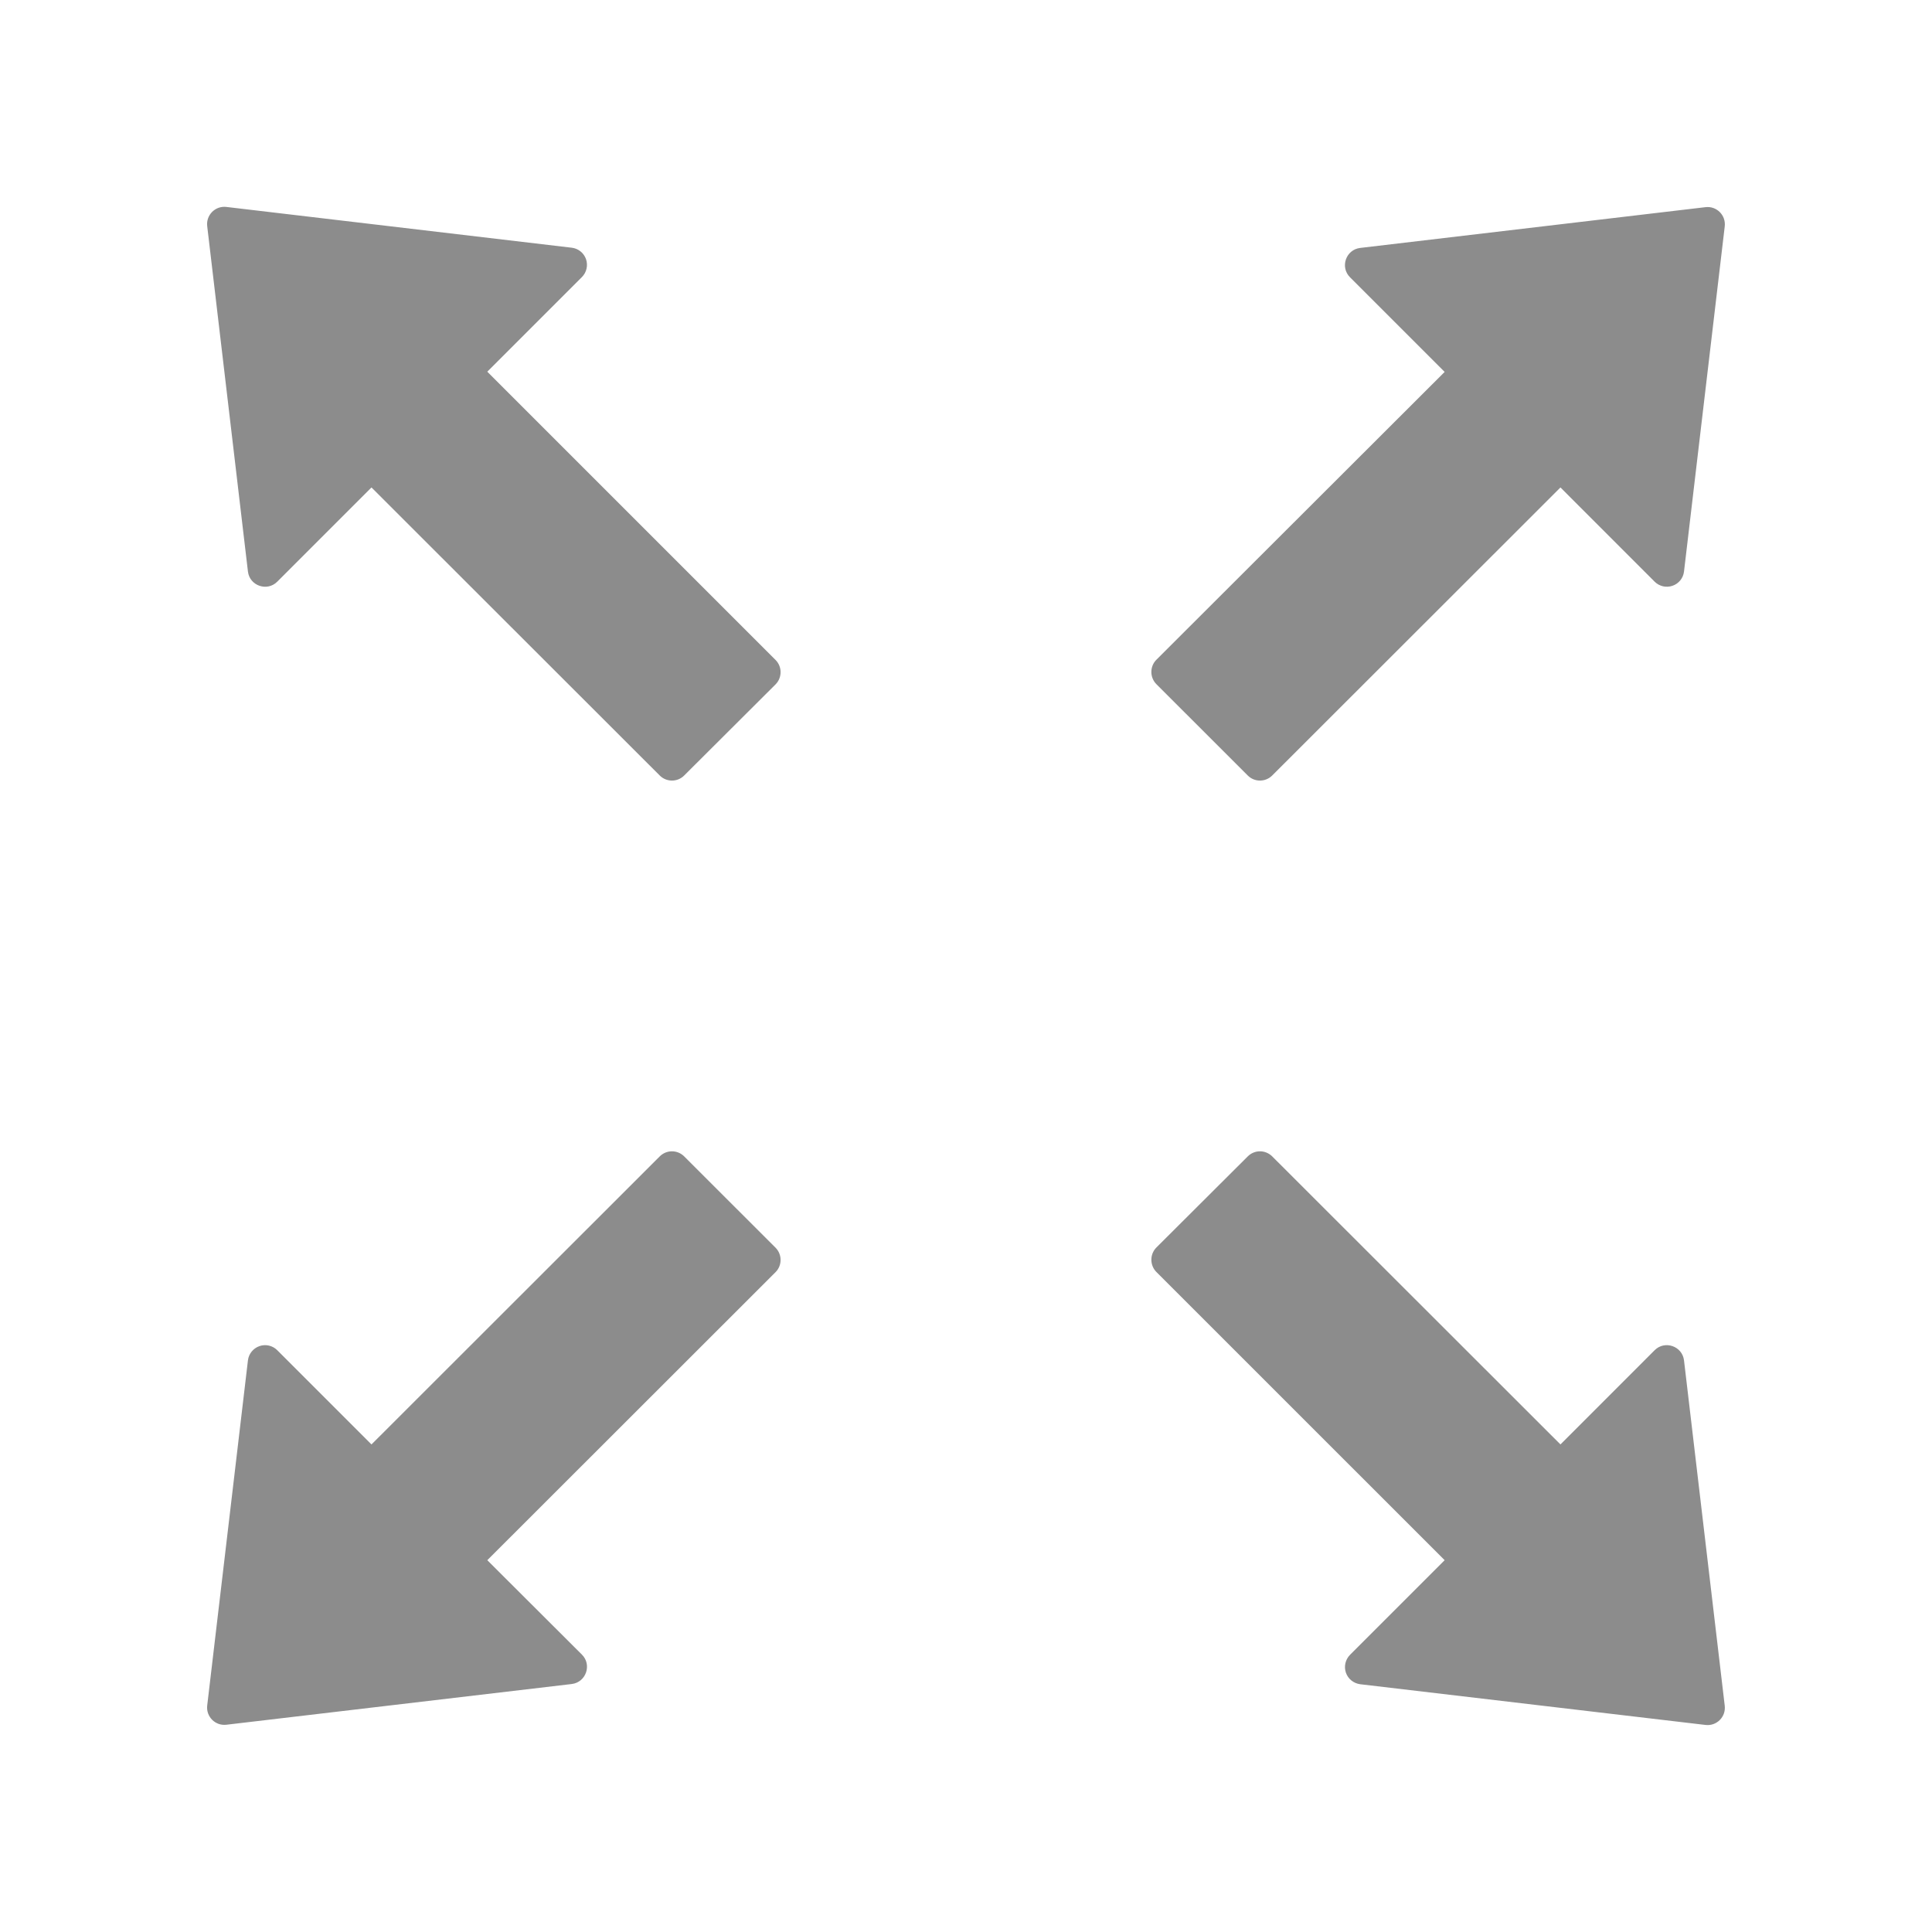
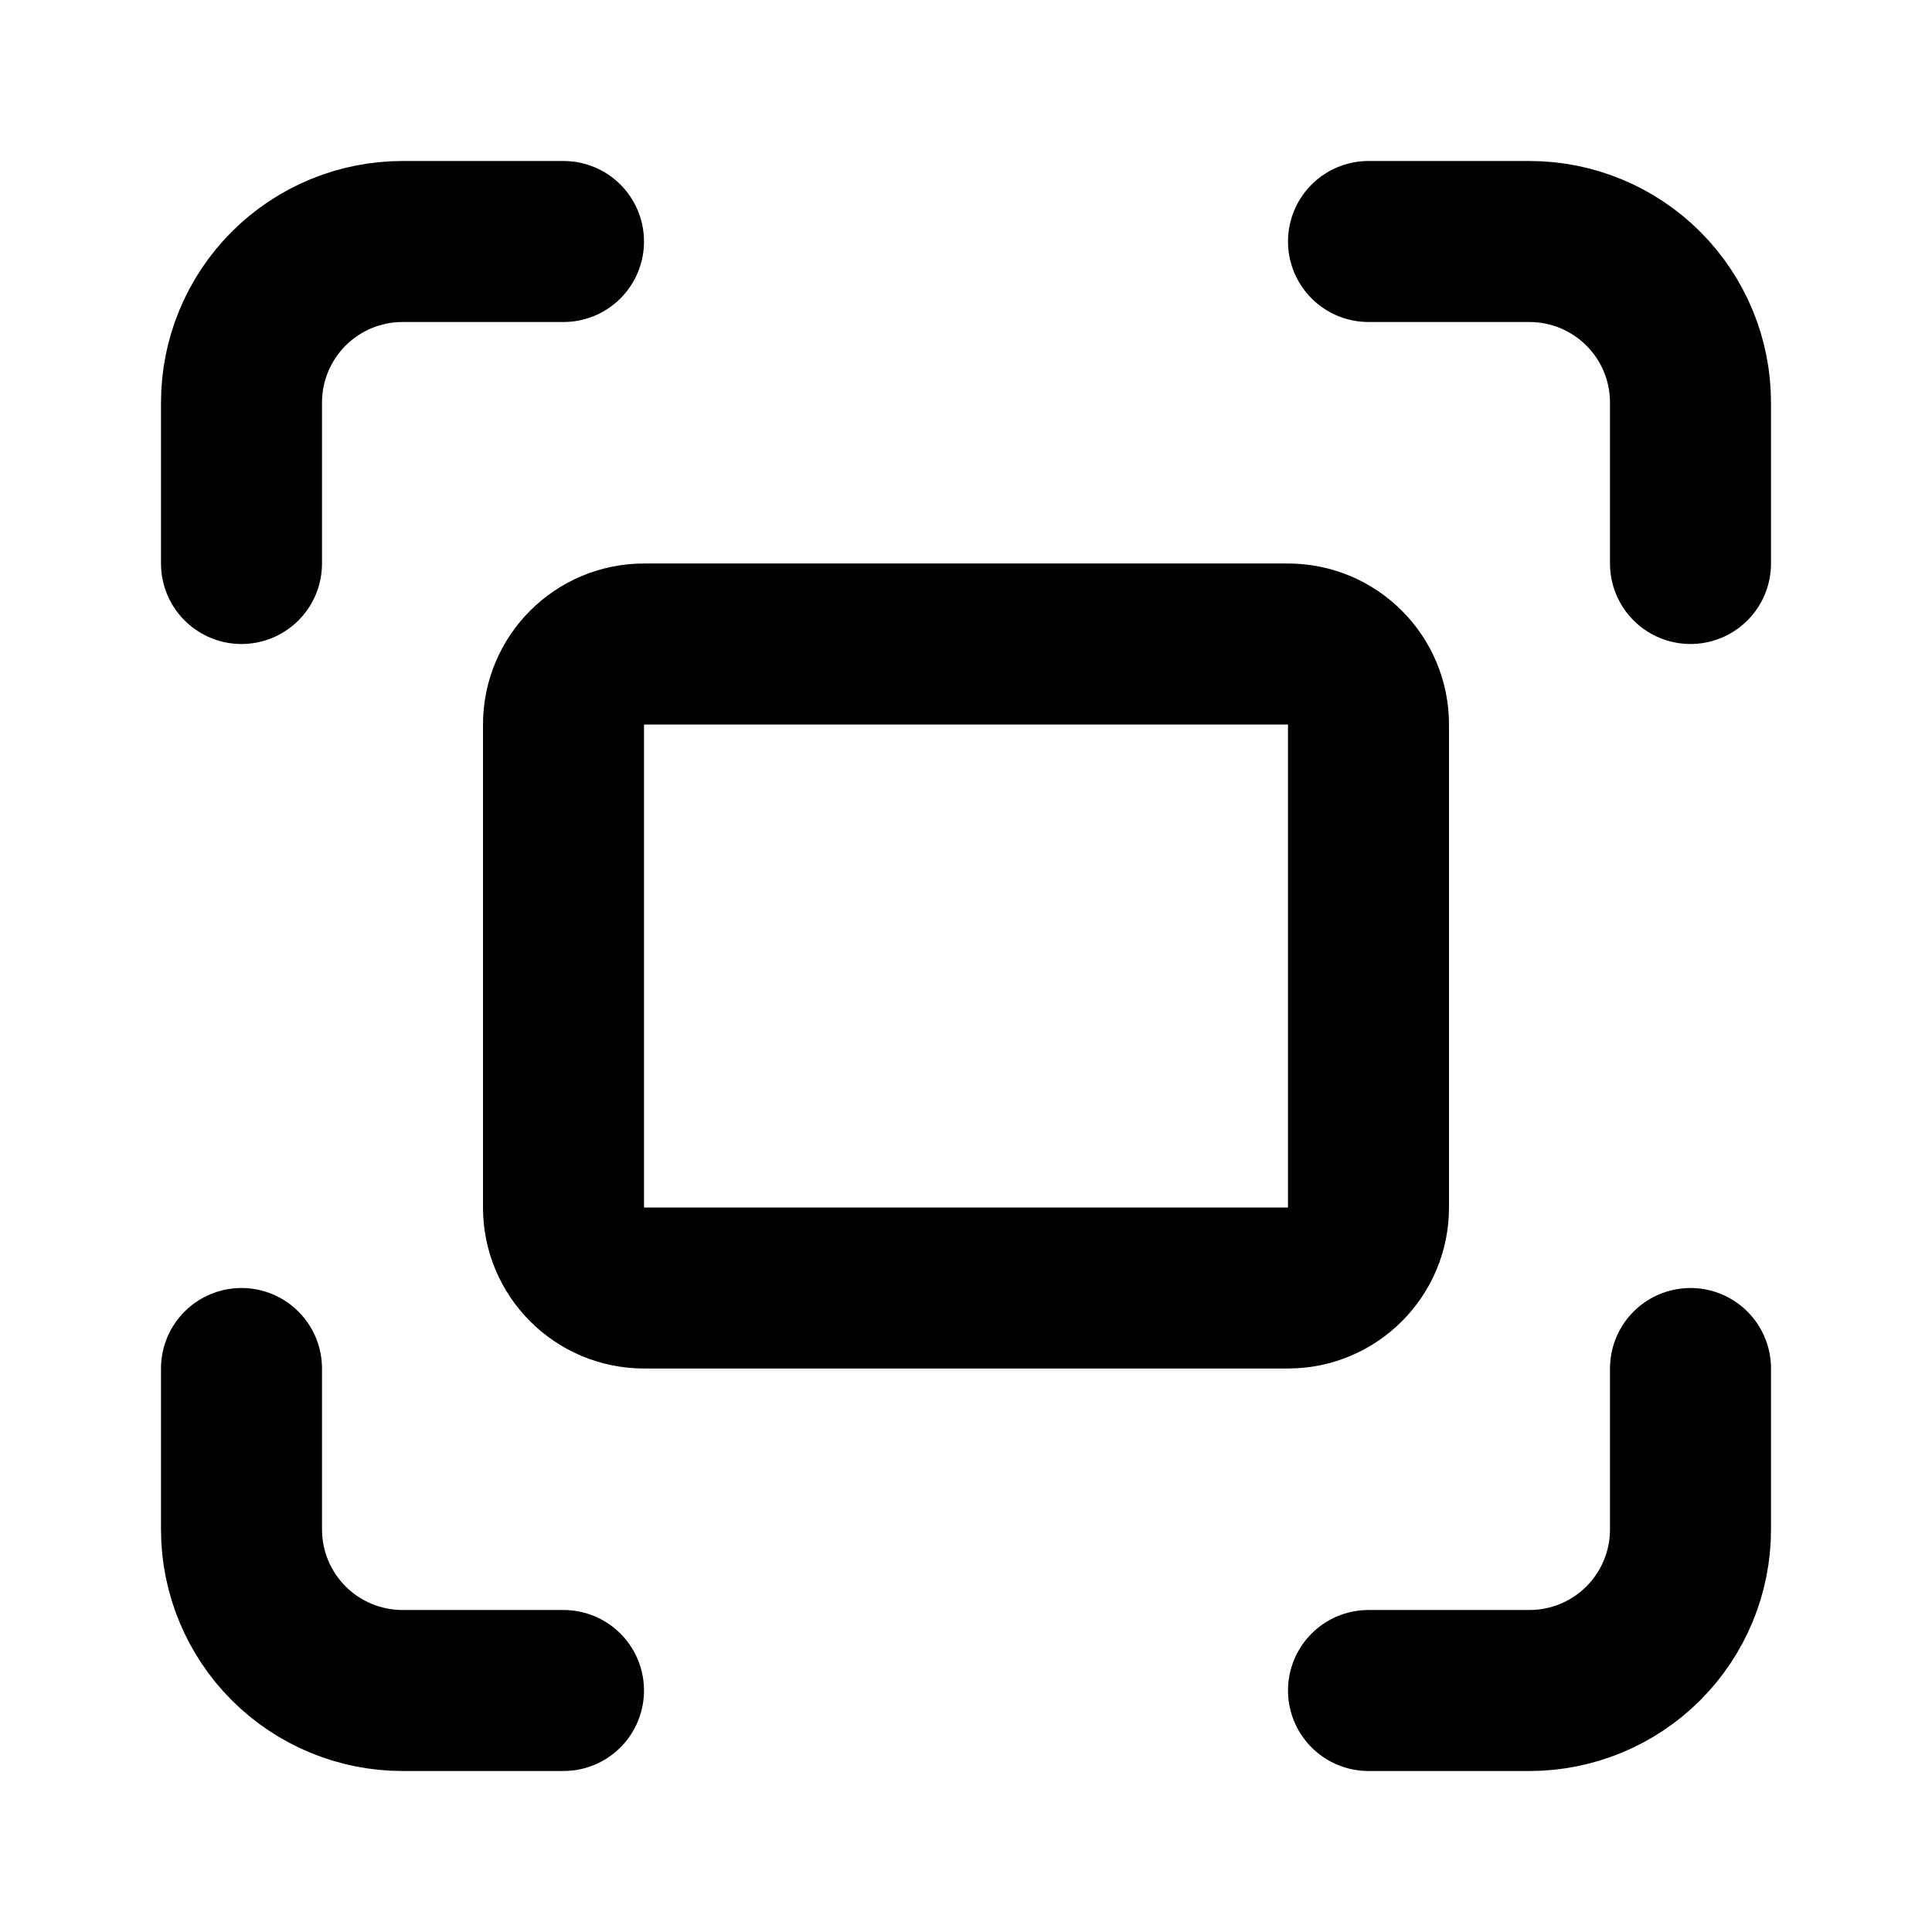
- <svg xmlns="http://www.w3.org/2000/svg" width="36" height="36" viewBox="0 0 36 36" fill="none">
-   <path d="M9.08 6.926L10.844 5.162C10.886 5.119 10.916 5.066 10.929 5.007C10.943 4.948 10.939 4.887 10.92 4.83C10.9 4.773 10.865 4.723 10.818 4.685C10.771 4.647 10.715 4.623 10.655 4.616L4.218 3.856C4.013 3.832 3.837 4.005 3.861 4.214L4.62 10.65C4.652 10.916 4.978 11.028 5.166 10.839L6.922 9.083L12.294 14.451C12.419 14.576 12.624 14.576 12.748 14.451L14.452 12.752C14.576 12.627 14.576 12.422 14.452 12.298L9.08 6.926ZM23.251 14.451C23.375 14.576 23.58 14.576 23.705 14.451L29.077 9.083L30.832 10.839C30.875 10.882 30.929 10.911 30.988 10.925C31.046 10.938 31.108 10.935 31.165 10.915C31.222 10.896 31.272 10.86 31.31 10.814C31.348 10.767 31.372 10.71 31.379 10.65L32.138 4.218C32.162 4.013 31.99 3.836 31.781 3.86L25.344 4.62C25.079 4.652 24.966 4.977 25.155 5.166L26.919 6.93L21.547 12.294C21.487 12.354 21.454 12.436 21.454 12.521C21.454 12.606 21.487 12.687 21.547 12.748L23.251 14.451ZM31.379 25.348C31.347 25.083 31.021 24.97 30.832 25.159L29.077 26.915L23.705 21.547C23.644 21.487 23.563 21.453 23.478 21.453C23.393 21.453 23.311 21.487 23.251 21.547L21.547 23.246C21.487 23.307 21.454 23.388 21.454 23.473C21.454 23.558 21.487 23.64 21.547 23.701L26.919 29.072L25.155 30.836C25.113 30.879 25.083 30.933 25.07 30.991C25.056 31.05 25.06 31.111 25.079 31.168C25.099 31.225 25.134 31.276 25.181 31.313C25.228 31.351 25.284 31.375 25.344 31.383L31.781 32.142C31.986 32.166 32.162 31.993 32.138 31.784L31.379 25.348ZM12.748 21.547C12.688 21.487 12.606 21.453 12.521 21.453C12.436 21.453 12.354 21.487 12.294 21.547L6.922 26.915L5.166 25.159C5.124 25.116 5.07 25.087 5.011 25.073C4.953 25.06 4.891 25.063 4.834 25.083C4.777 25.103 4.727 25.138 4.689 25.185C4.651 25.232 4.627 25.288 4.62 25.348L3.861 31.78C3.837 31.985 4.009 32.162 4.218 32.138L10.655 31.379C10.92 31.346 11.033 31.021 10.844 30.832L9.08 29.072L14.452 23.704C14.576 23.58 14.576 23.375 14.452 23.25L12.748 21.547Z" fill="black" fill-opacity="0.45" />
+ <svg xmlns="http://www.w3.org/2000/svg" width="24" height="24" viewBox="0 0 24 24" fill="none">
+   <path d="M3 7V5C3 4.47 3.211 3.961 3.586 3.586C3.961 3.211 4.47 3 5 3H7M17 3H19C19.53 3 20.039 3.211 20.414 3.586C20.789 3.961 21 4.47 21 5V7M21 17V19C21 19.53 20.789 20.039 20.414 20.414C20.039 20.789 19.53 21 19 21H17M7 21H5C4.47 21 3.961 20.789 3.586 20.414C3.211 20.039 3 19.53 3 19V17M8 8H16C16.552 8 17 8.448 17 9V15C17 15.552 16.552 16 16 16H8C7.448 16 7 15.552 7 15V9C7 8.448 7.448 8 8 8Z" stroke="black" stroke-width="2" stroke-linecap="round" stroke-linejoin="round" />
</svg>
